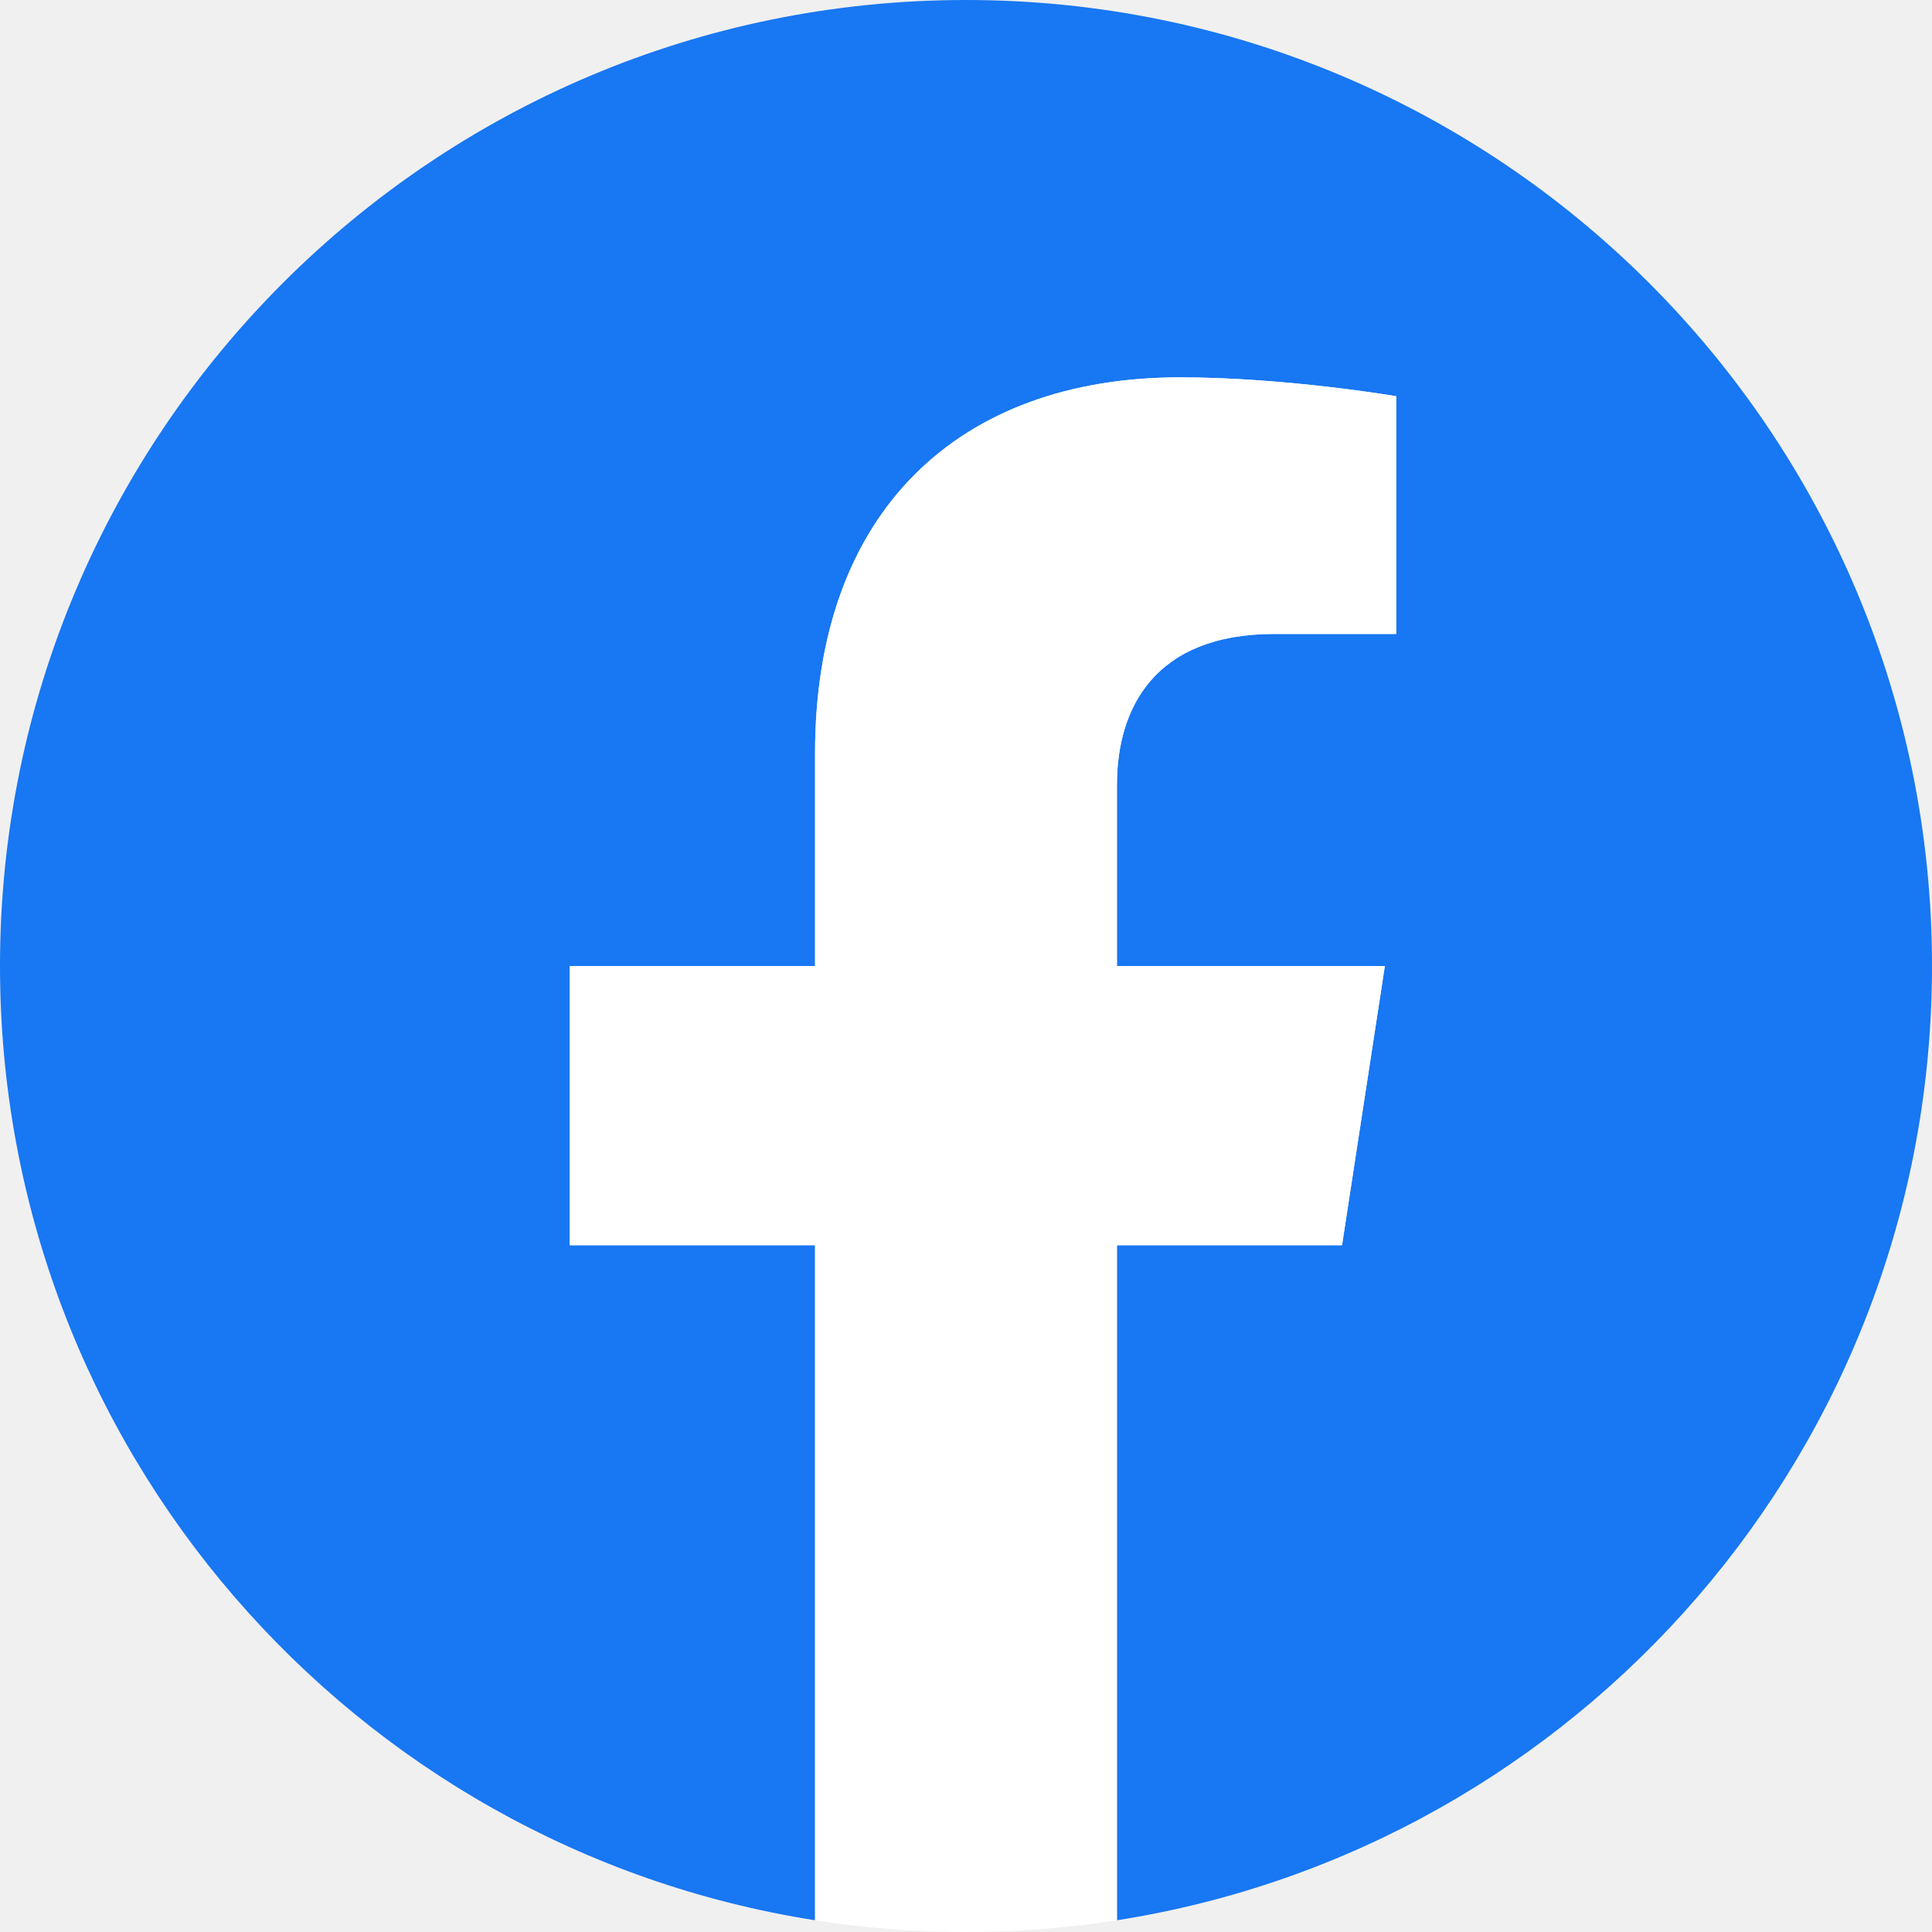
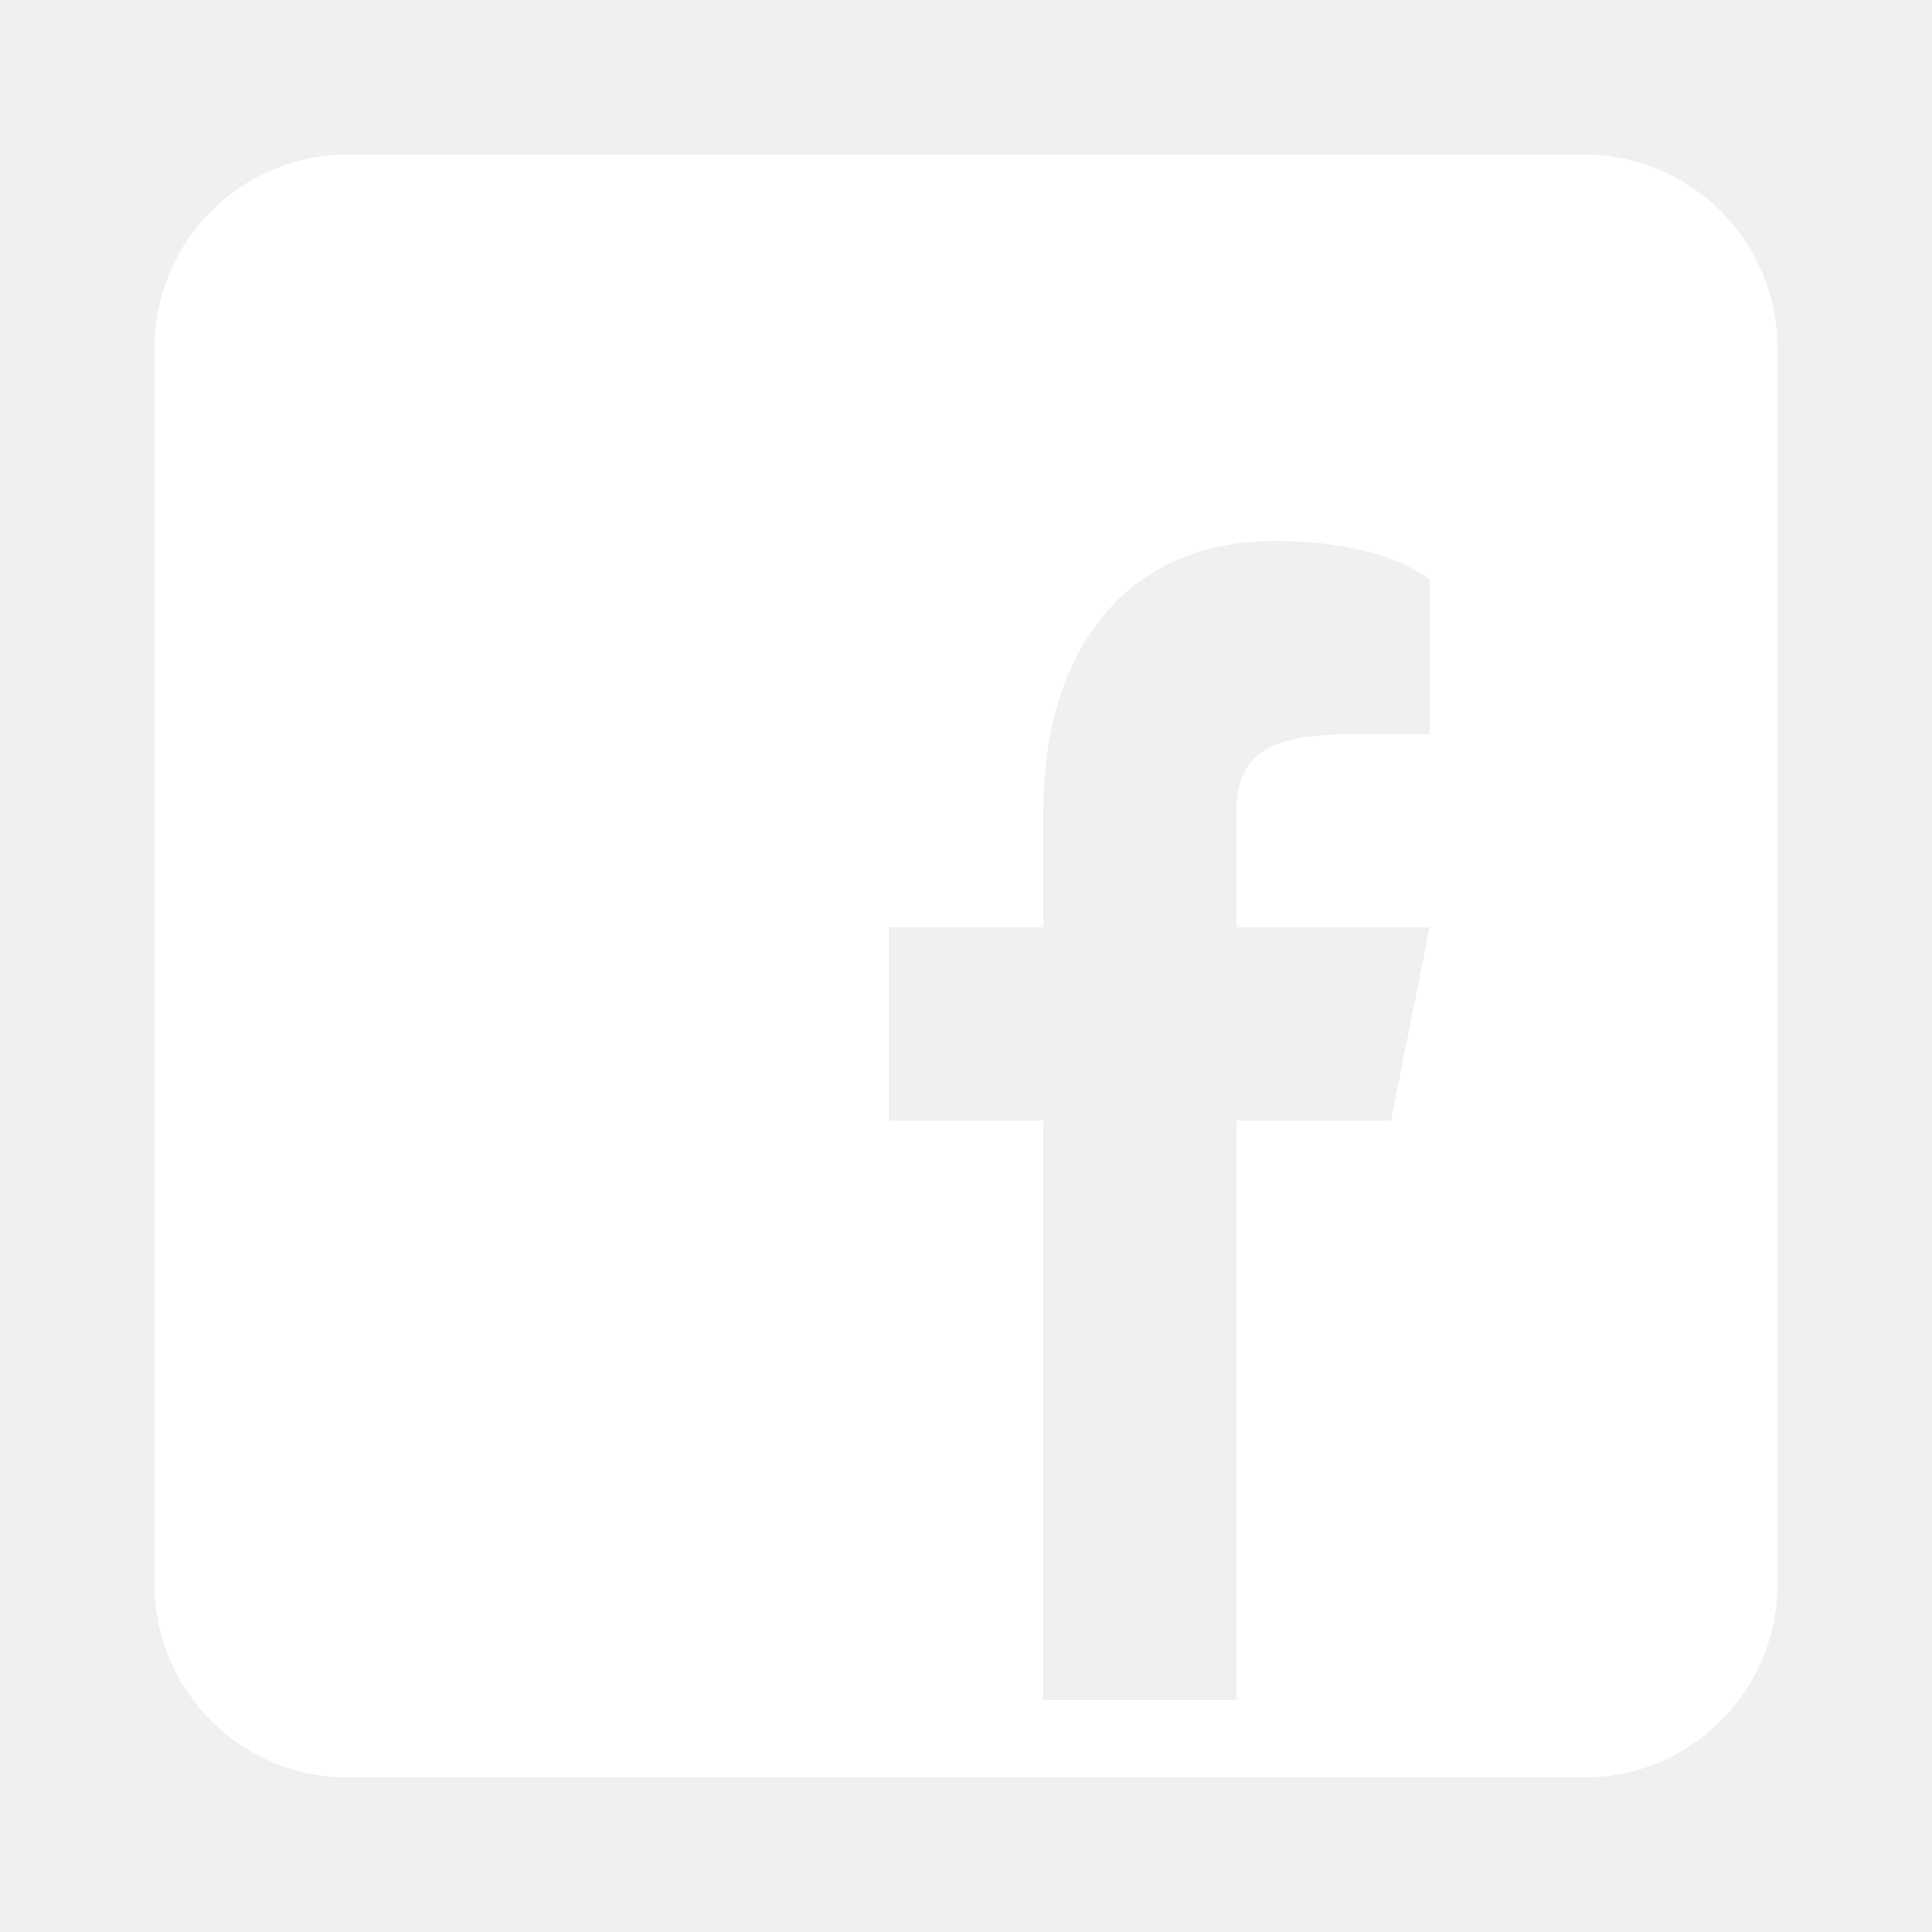
- <svg xmlns="http://www.w3.org/2000/svg" height="100%" style="fill-rule:evenodd;clip-rule:evenodd;stroke-linejoin:round;stroke-miterlimit:2;" version="1.1" viewBox="0 0 512 512" width="100%" xml:space="preserve">
-   <g>
-     <path d="M512,256c0,-141.385 -114.615,-256 -256,-256c-141.385,0 -256,114.615 -256,256c0,127.777 93.616,233.685 216,252.89l0,-178.89l-65,0l0,-74l65,0l0,-56.4c0,-64.16 38.219,-99.6 96.695,-99.6c28.009,0 57.305,5 57.305,5l0,63l-32.281,0c-31.801,0 -41.719,19.733 -41.719,39.978l0,48.022l71,0l-11.35,74l-59.65,0l0,178.89c122.385,-19.205 216,-125.113 216,-252.89Z" style="fill:#1877f2;fill-rule:nonzero;" />
-     <path d="M355.65,330l11.35,-74l-71,0l0,-48.022c0,-20.245 9.917,-39.978 41.719,-39.978l32.281,0l0,-63c0,0 -29.297,-5 -57.305,-5c-58.476,0 -96.695,35.44 -96.695,99.6l0,56.4l-65,0l0,74l65,0l0,178.89c13.033,2.045 26.392,3.11 40,3.11c13.608,0 26.966,-1.065 40,-3.11l0,-178.89l59.65,0Z" style="fill:#fff;fill-rule:nonzero;" />
-   </g>
+ <svg xmlns="http://www.w3.org/2000/svg" fill="#FFFFFF" viewBox="0 0 50 50" width="50px" height="50px">
+   <path d="M41,4H9C6.24,4,4,6.24,4,9v32c0,2.76,2.24,5,5,5h32c2.76,0,5-2.24,5-5V9C46,6.24,43.76,4,41,4z M37,19h-2c-2.14,0-3,0.5-3,2 v3h5l-1,5h-4v15h-5V29h-4v-5h4v-3c0-4,2-7,6-7c2.9,0,4,1,4,1V19z" />
</svg>
